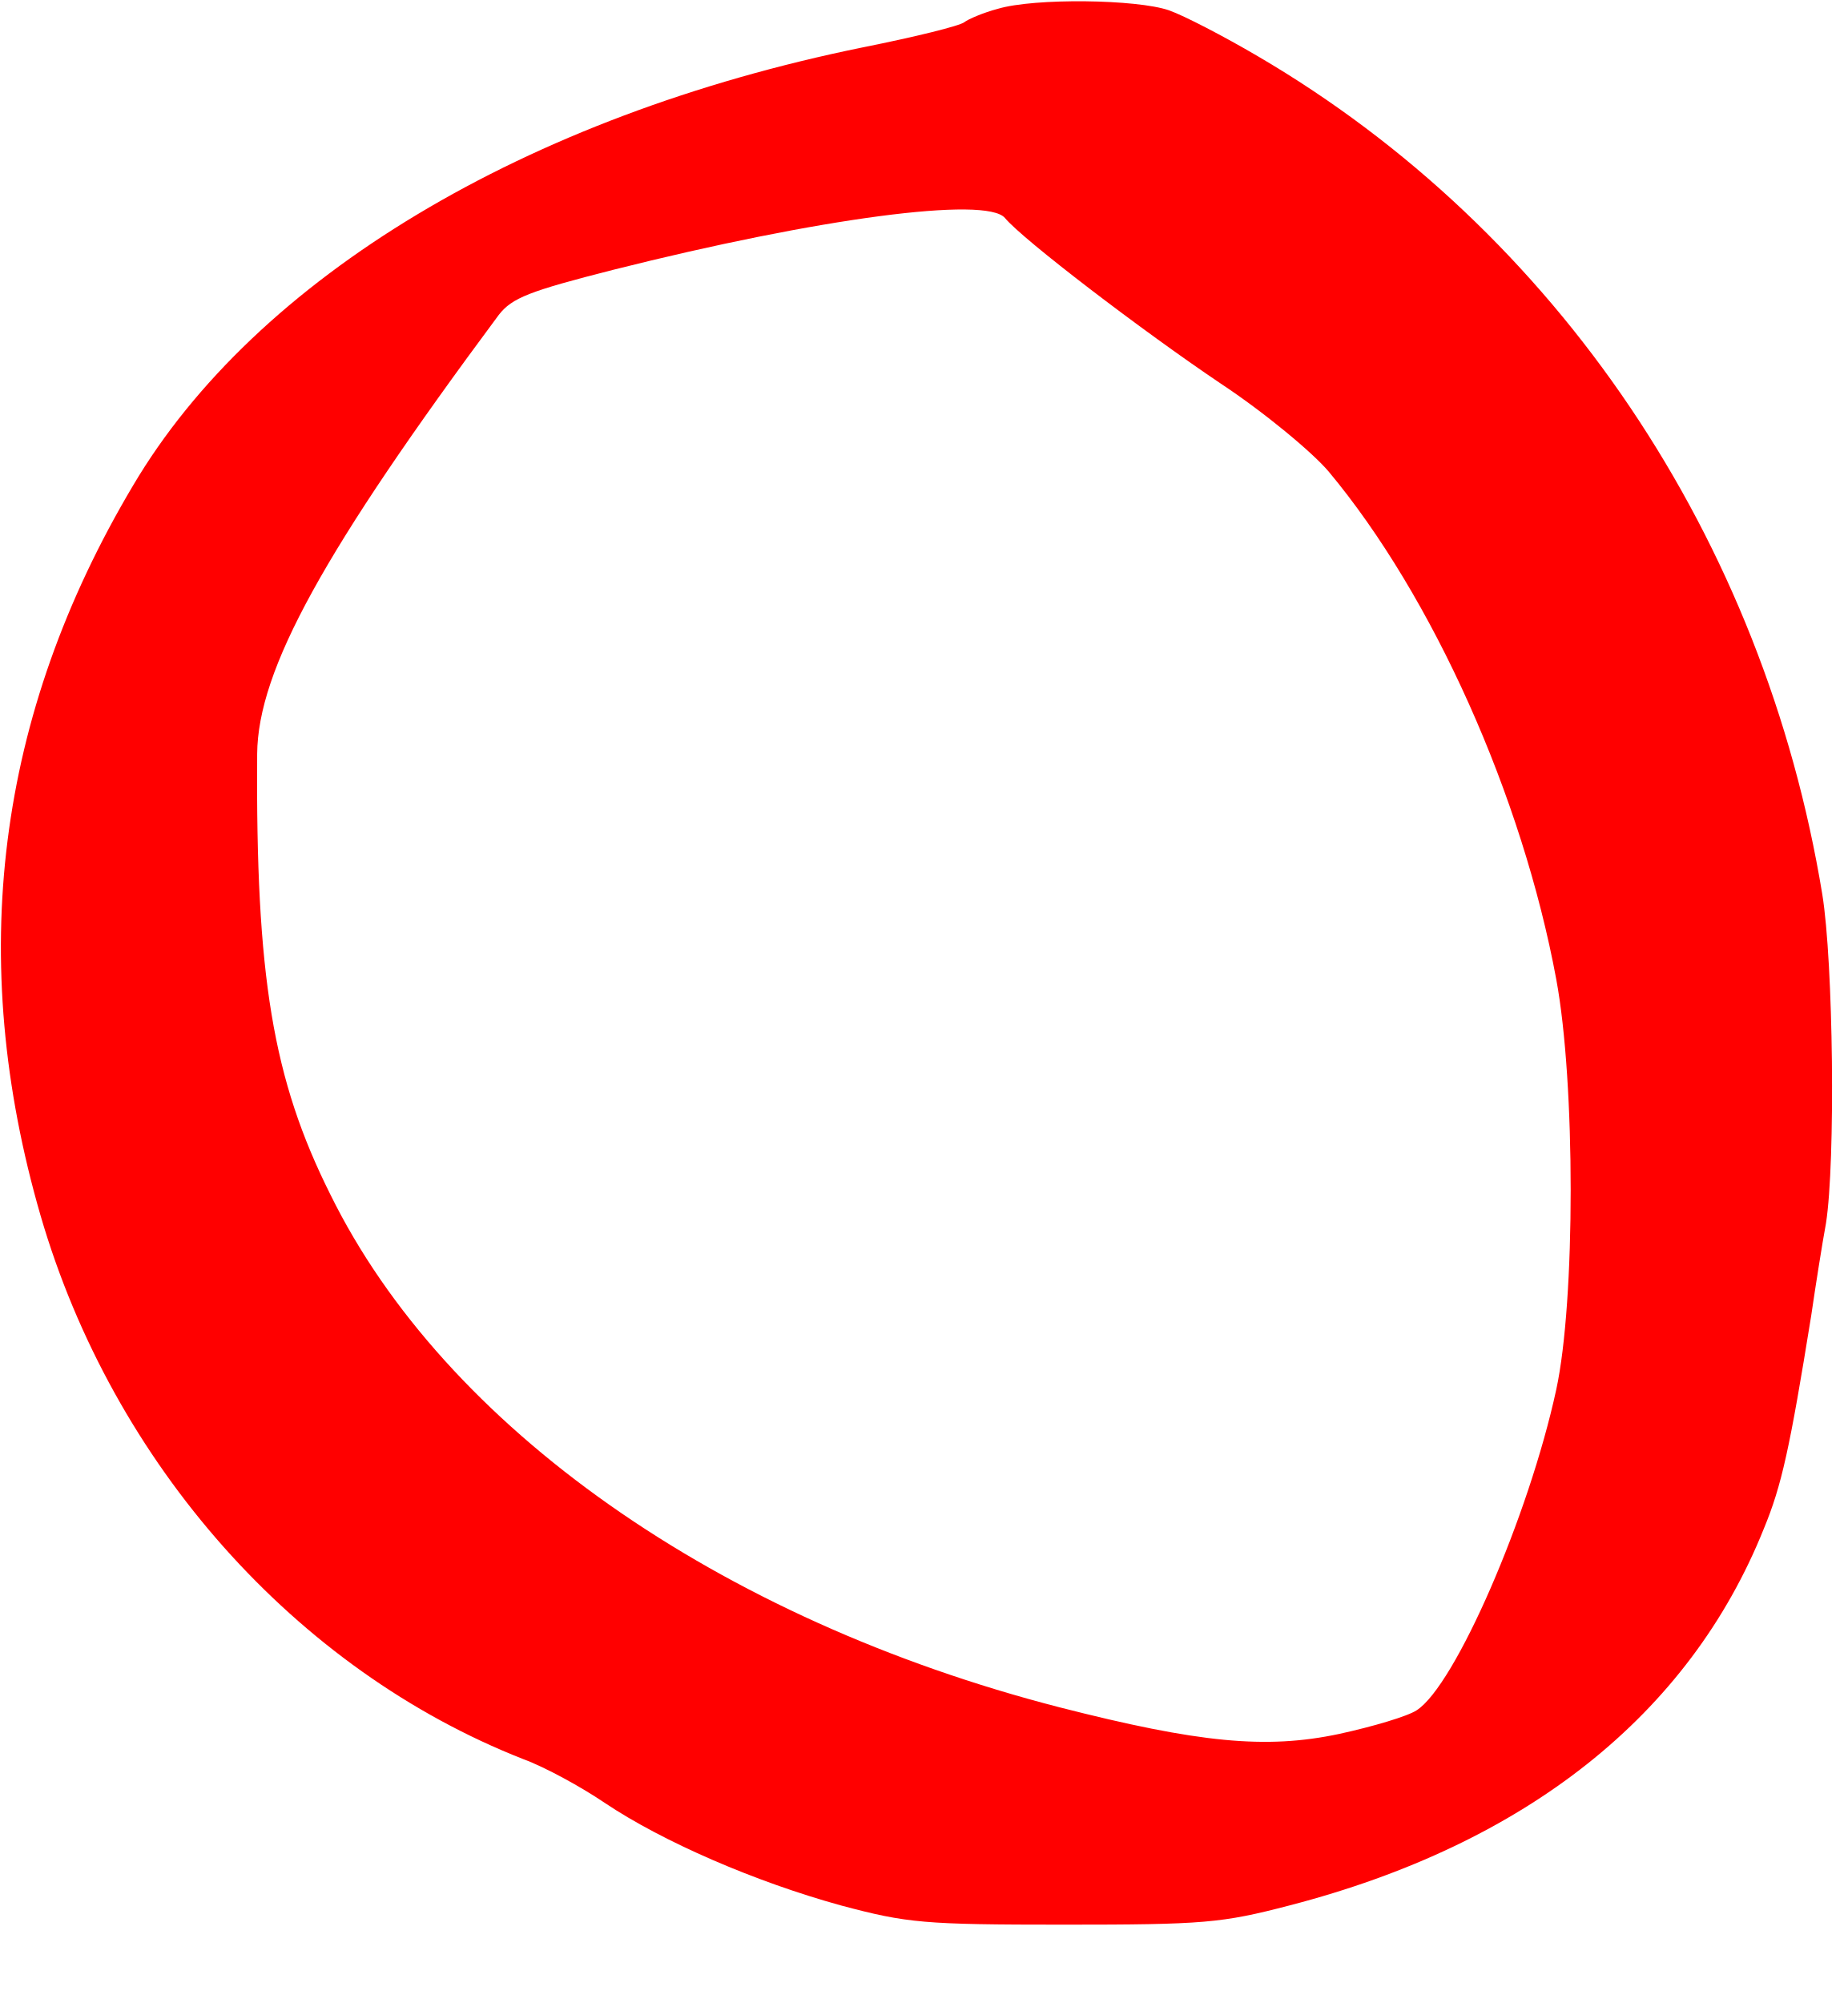
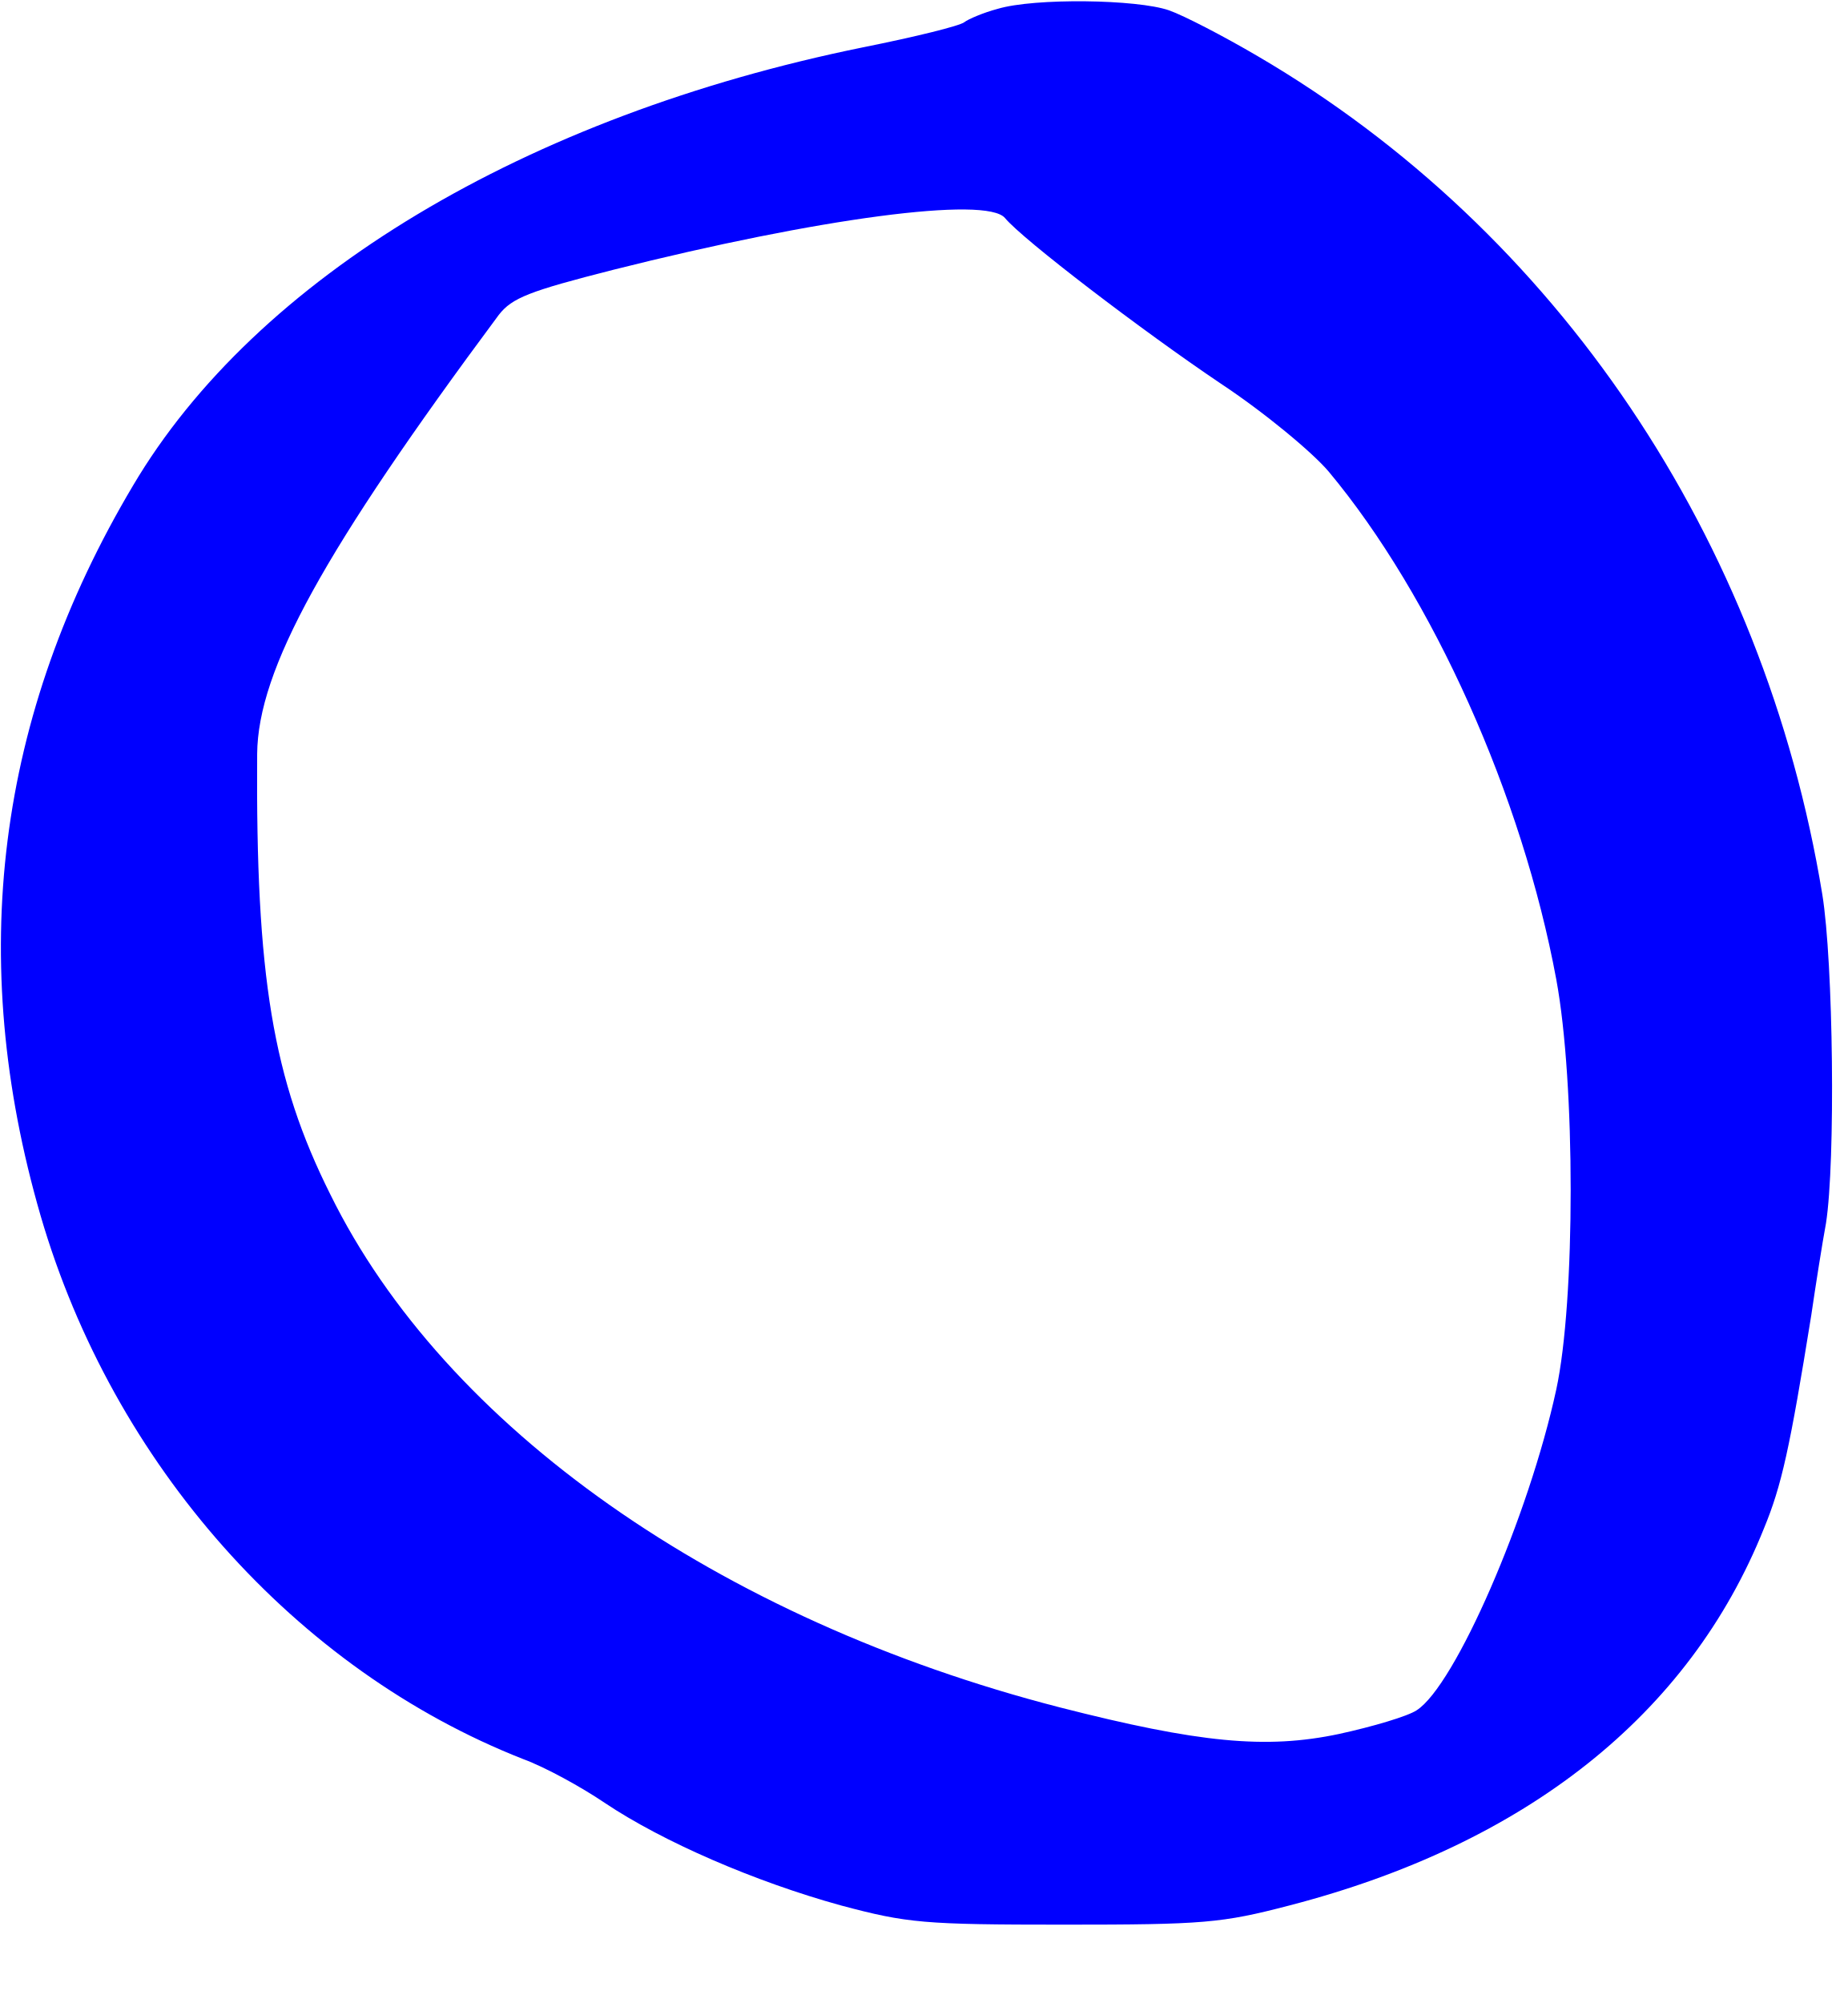
<svg xmlns="http://www.w3.org/2000/svg" version="1.0" width="250pt" height="271pt" viewBox="0 0 250 271" preserveAspectRatio="xMidYMid meet">
-   <g transform="translate(0,271) scale(0.1,-0.1)" fill="red" stroke="none">
+   <g transform="translate(0,271) scale(0.1,-0.1)" fill="blue" stroke="none">
    <path d="M1350 2698 c-19 -5 -40 -14 -45 -18 -6 -5 -67 -20 -137 -34 -457 -93 -822 -312 -988 -593 -185 -311 -226 -640 -125 -988 98 -336 345 -614 653 -735 30 -11 79 -38 110 -59 79 -53 204 -107 320 -139 90 -24 112 -26 302 -26 189 0 213 2 305 26 320 83 541 258 642 510 24 58 35 108 64 288 6 41 15 98 20 125 13 83 10 353 -5 445 -79 481 -359 897 -764 1134 -46 27 -100 55 -120 62 -43 15 -182 17 -232 2z m10 -283 c24 -29 185 -152 292 -224 59 -39 124 -93 146 -119 141 -169 262 -439 308 -687 26 -140 26 -435 0 -555 -37 -171 -137 -401 -189 -434 -12 -8 -59 -22 -105 -32 -99 -21 -190 -12 -378 36 -462 119 -832 379 -987 694 -78 156 -101 295 -99 596 1 114 90 275 327 594 18 23 41 32 155 61 278 70 505 100 530 70z" />
  </g>
</svg>
